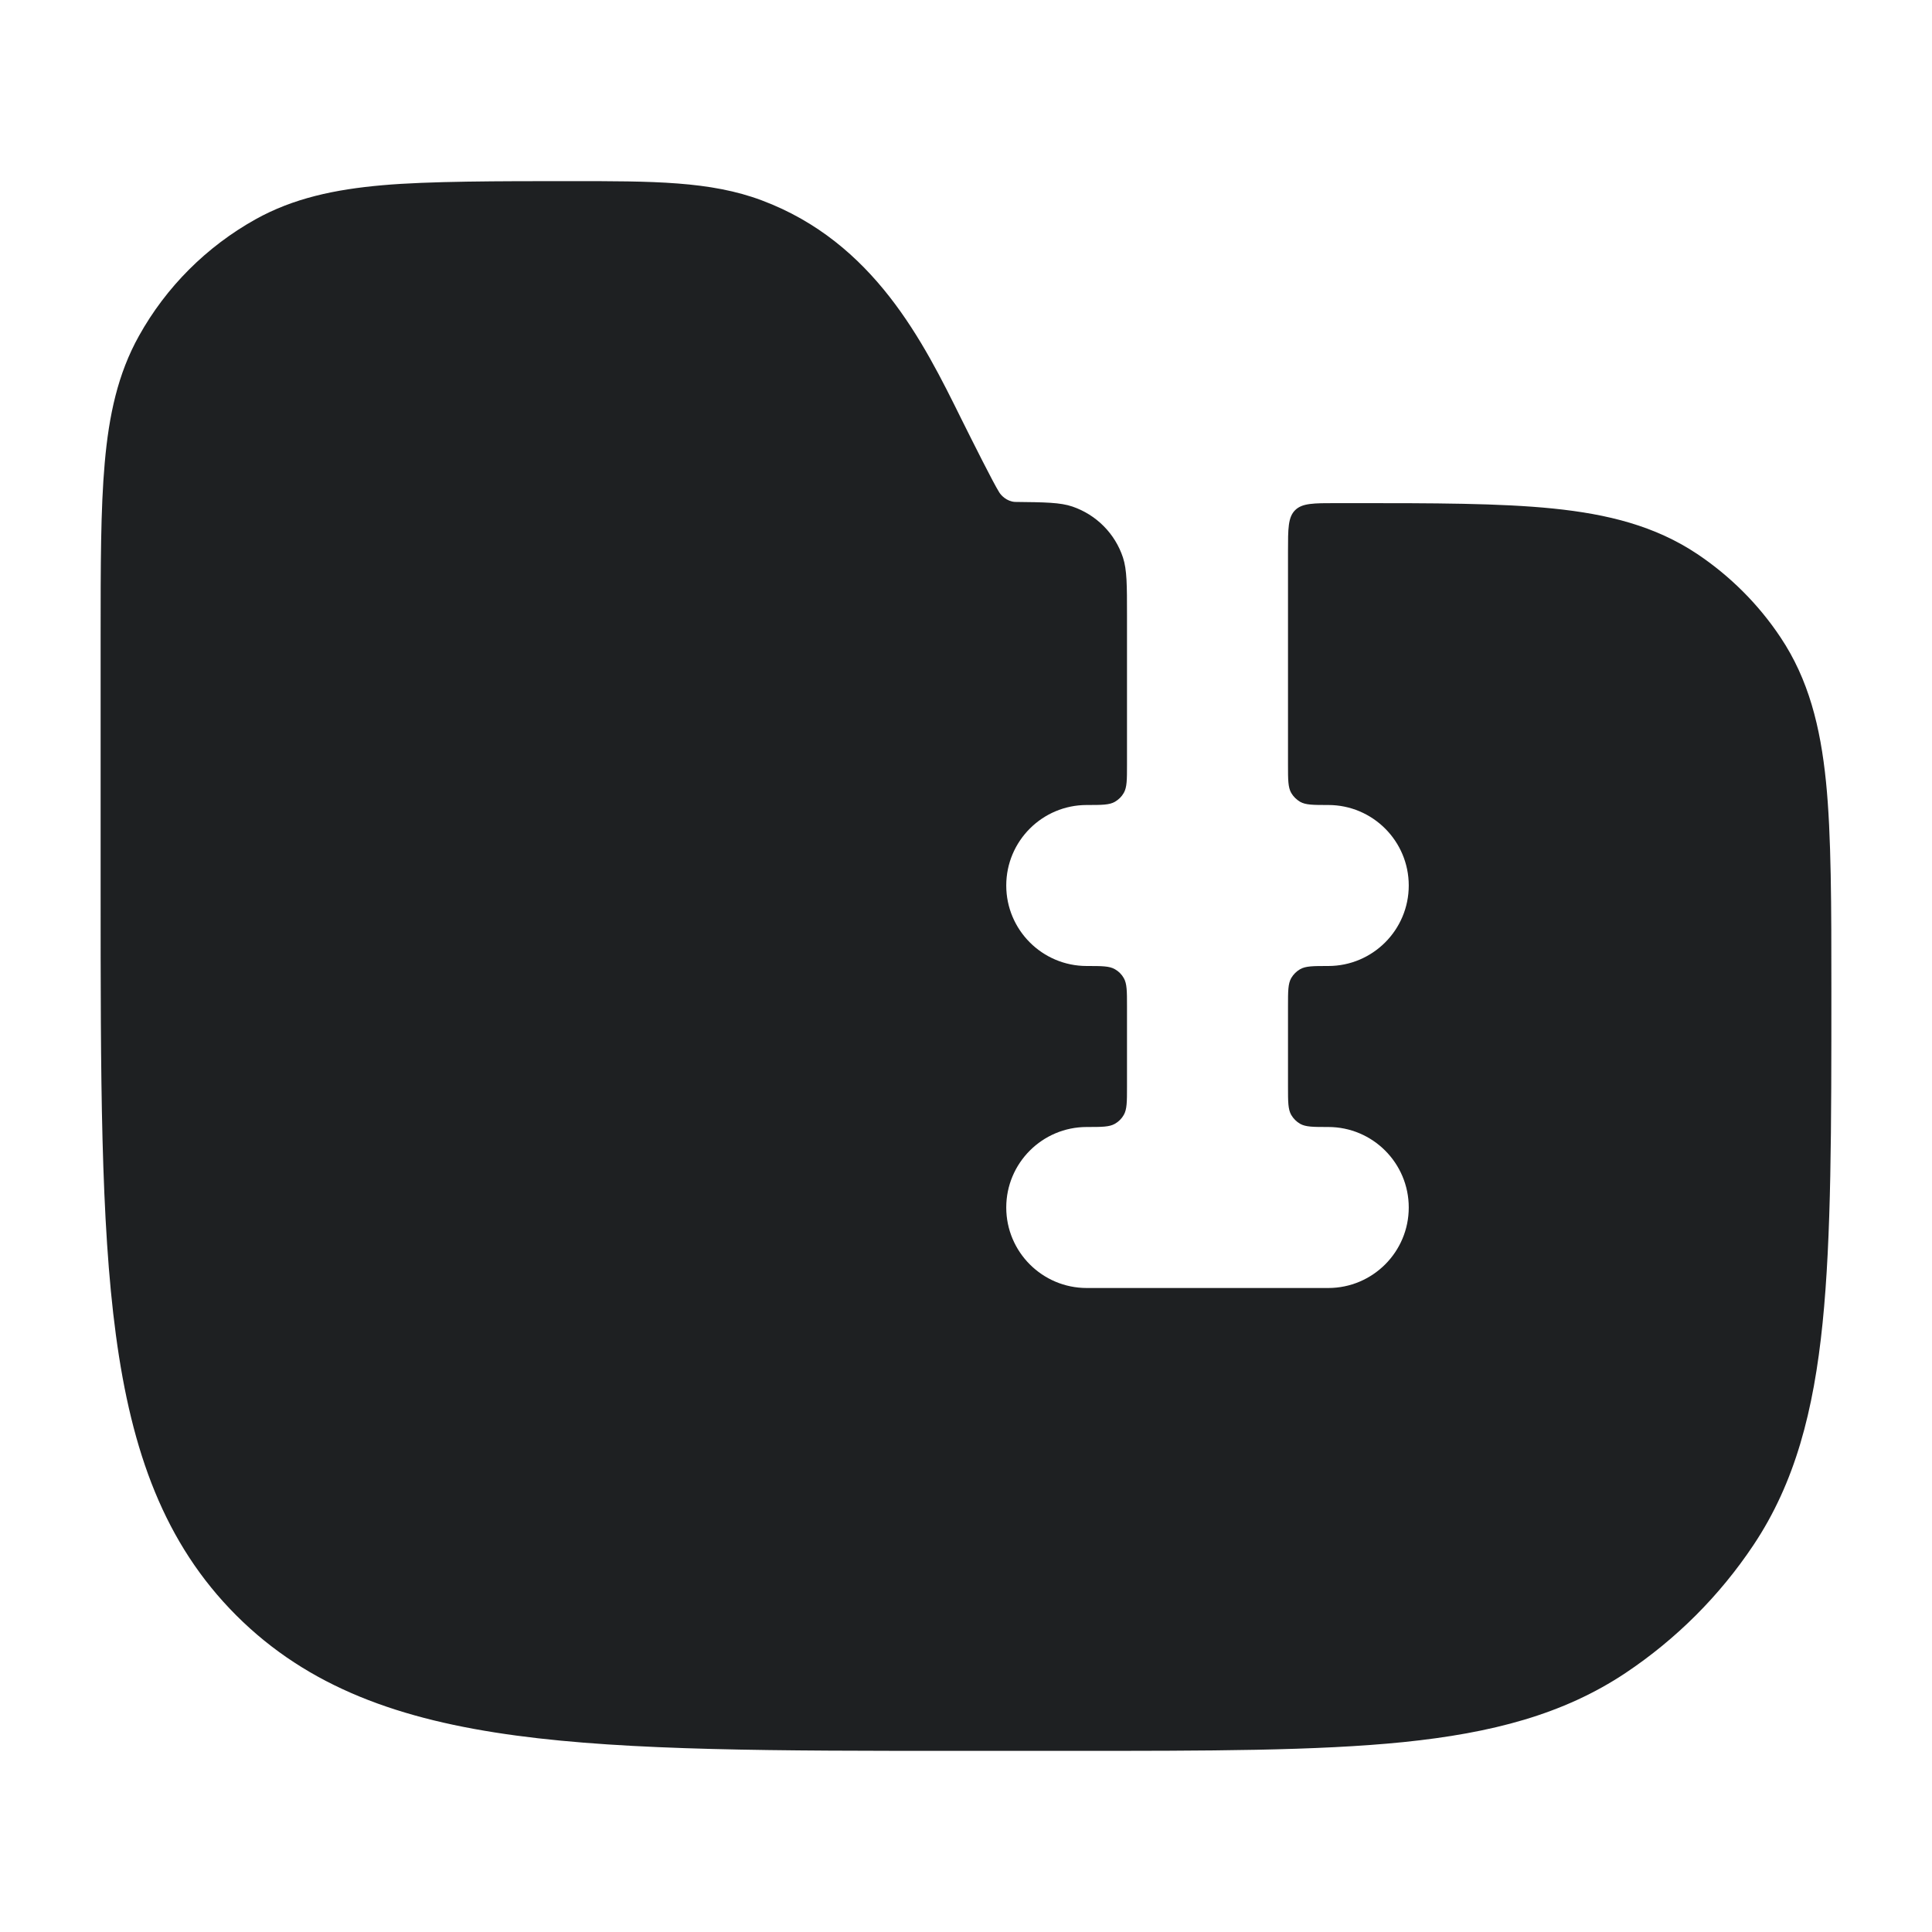
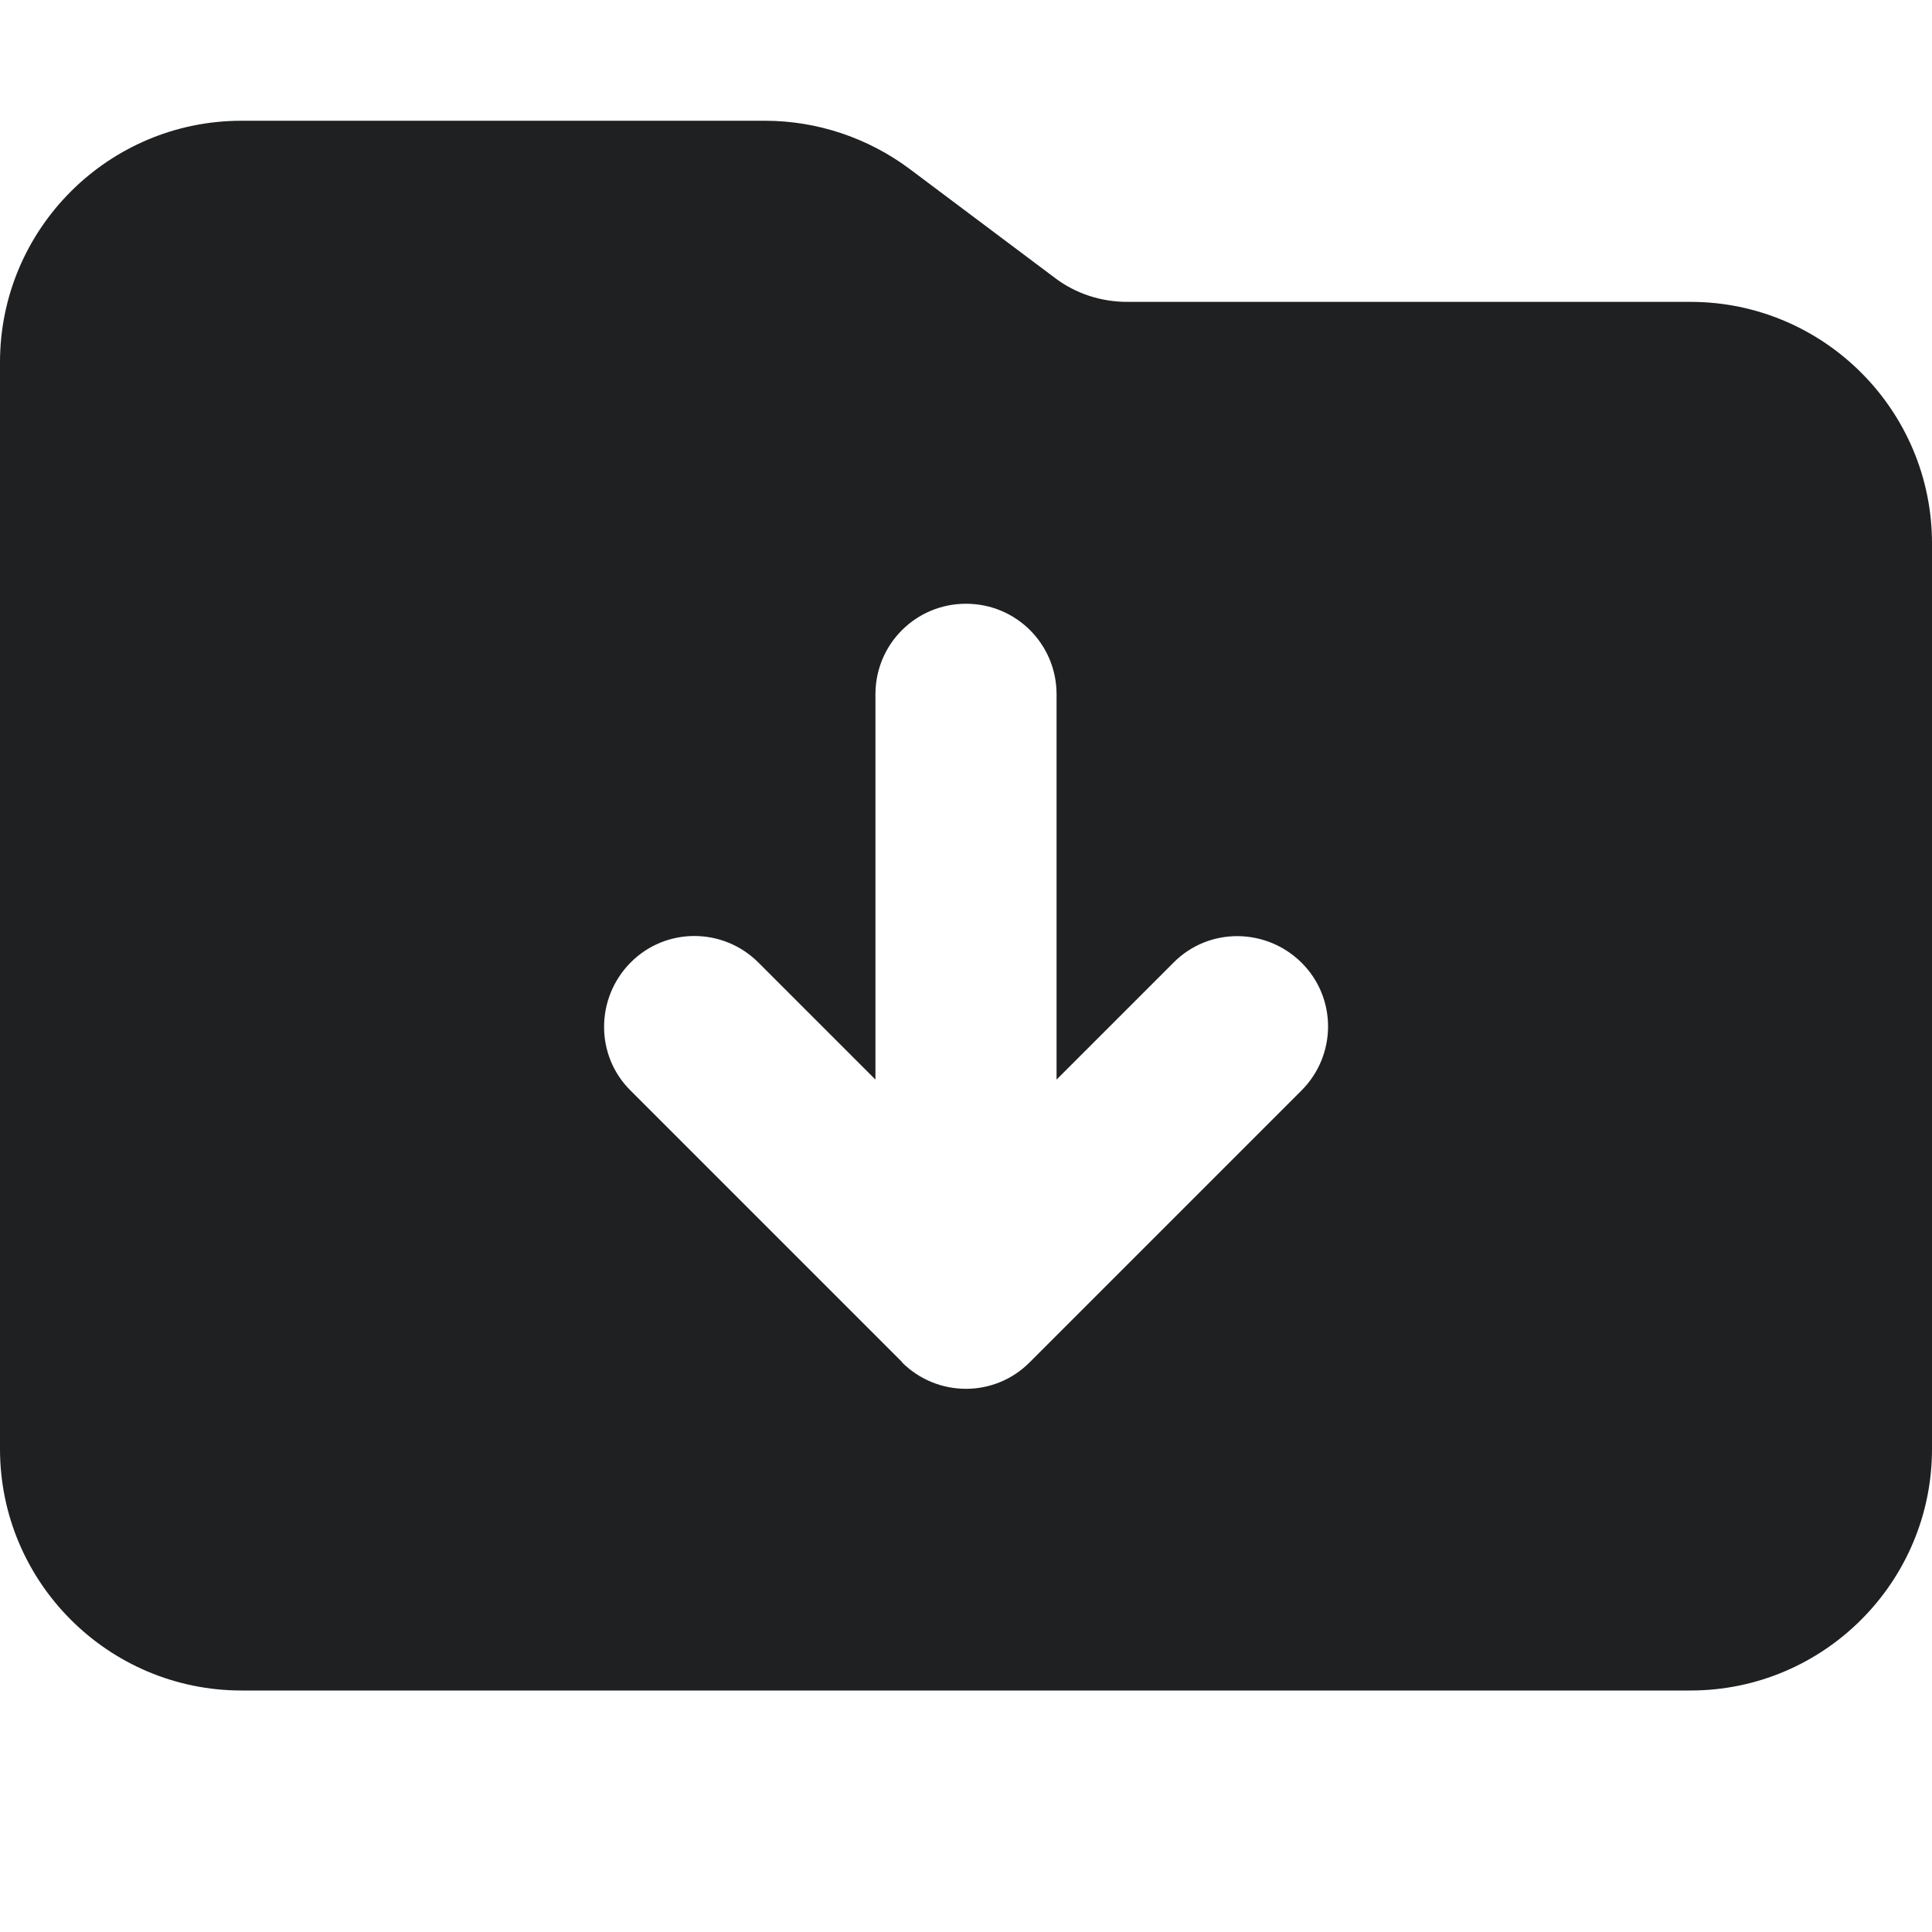
- <svg xmlns="http://www.w3.org/2000/svg" width="24" height="24" viewBox="0 0 24 24" fill="none">
-   <path d="M9.463 2.489C8.824 2.249 8.112 2.25 7.083 2.25C6.204 2.25 5.322 2.25 4.75 2.301C4.16 2.353 3.644 2.462 3.173 2.725C2.566 3.064 2.064 3.565 1.726 4.173C1.463 4.644 1.353 5.16 1.301 5.75C1.25 6.322 1.25 7.031 1.25 7.91V11.057C1.25 13.366 1.25 15.175 1.44 16.586C1.634 18.031 2.04 19.171 2.934 20.066C3.829 20.961 4.969 21.366 6.414 21.56C7.825 21.75 9.634 21.75 11.943 21.75H13.292C15.012 21.75 16.36 21.75 17.434 21.641C18.529 21.529 19.42 21.298 20.195 20.781C20.823 20.361 21.362 19.823 21.781 19.195C22.299 18.42 22.53 17.528 22.641 16.434C22.75 15.36 22.75 14.012 22.75 12.292C22.75 11.273 22.75 10.369 22.683 9.71C22.614 9.029 22.467 8.439 22.118 7.917C21.845 7.507 21.493 7.156 21.084 6.882C20.561 6.533 19.971 6.386 19.291 6.317C18.631 6.25 17.81 6.25 16.791 6.25H16.6C16.317 6.25 16.176 6.25 16.088 6.338C16 6.426 16 6.567 16 6.85V9.5C16 9.687 16 9.78 16.04 9.85C16.067 9.896 16.105 9.933 16.15 9.96C16.22 10 16.313 10 16.5 10C17.052 10 17.5 10.448 17.5 11C17.5 11.552 17.052 12 16.5 12C16.313 12 16.22 12 16.15 12.04C16.105 12.066 16.067 12.104 16.04 12.15C16 12.22 16 12.313 16 12.5V13.5C16 13.687 16 13.78 16.04 13.85C16.067 13.896 16.105 13.934 16.15 13.96C16.22 14 16.313 14 16.5 14C17.052 14 17.5 14.448 17.5 15C17.5 15.552 17.052 16 16.5 16H13.5C12.948 16 12.5 15.552 12.5 15C12.5 14.448 12.948 14 13.5 14C13.687 14 13.781 14 13.85 13.96C13.896 13.934 13.934 13.896 13.96 13.85C14 13.78 14 13.687 14 13.5V12.5C14 12.313 14 12.22 13.96 12.15C13.934 12.104 13.896 12.066 13.85 12.04C13.781 12 13.687 12 13.5 12C12.948 12 12.5 11.552 12.5 11C12.5 10.448 12.948 10 13.5 10C13.687 10 13.781 10 13.85 9.96C13.896 9.933 13.934 9.896 13.96 9.85C14 9.78 14 9.687 14 9.5V7.644C14 7.267 14 7.079 13.95 6.926C13.852 6.629 13.62 6.395 13.323 6.293C13.171 6.241 12.983 6.239 12.607 6.235C12.505 6.228 12.435 6.153 12.413 6.116C12.341 6.003 12.084 5.489 11.943 5.206C11.471 4.251 10.858 3.012 9.463 2.489Z" fill="#1e2022" />
+ <svg xmlns="http://www.w3.org/2000/svg" viewBox="0 0 512 512">
+   <path fill="#1e2022" d="M448 448L64 448c-35.3 0-64-28.7-64-64L0 96C0 60.7 28.7 32 64 32l138.7 0c13.8 0 27.3 4.5 38.4 12.8l38.4 28.8c5.5 4.2 12.3 6.4 19.2 6.4L448 80c35.3 0 64 28.7 64 64l0 240c0 35.3-28.7 64-64 64zM239 361c9.4 9.4 24.6 9.4 33.9 0l72-72c9.4-9.4 9.4-24.6 0-33.9s-24.6-9.4-33.9 0l-31 31 0-102.1c0-13.3-10.7-24-24-24s-24 10.7-24 24l0 102.1-31-31c-9.4-9.4-24.6-9.4-33.9 0s-9.4 24.6 0 33.9l72 72z" />
</svg>
